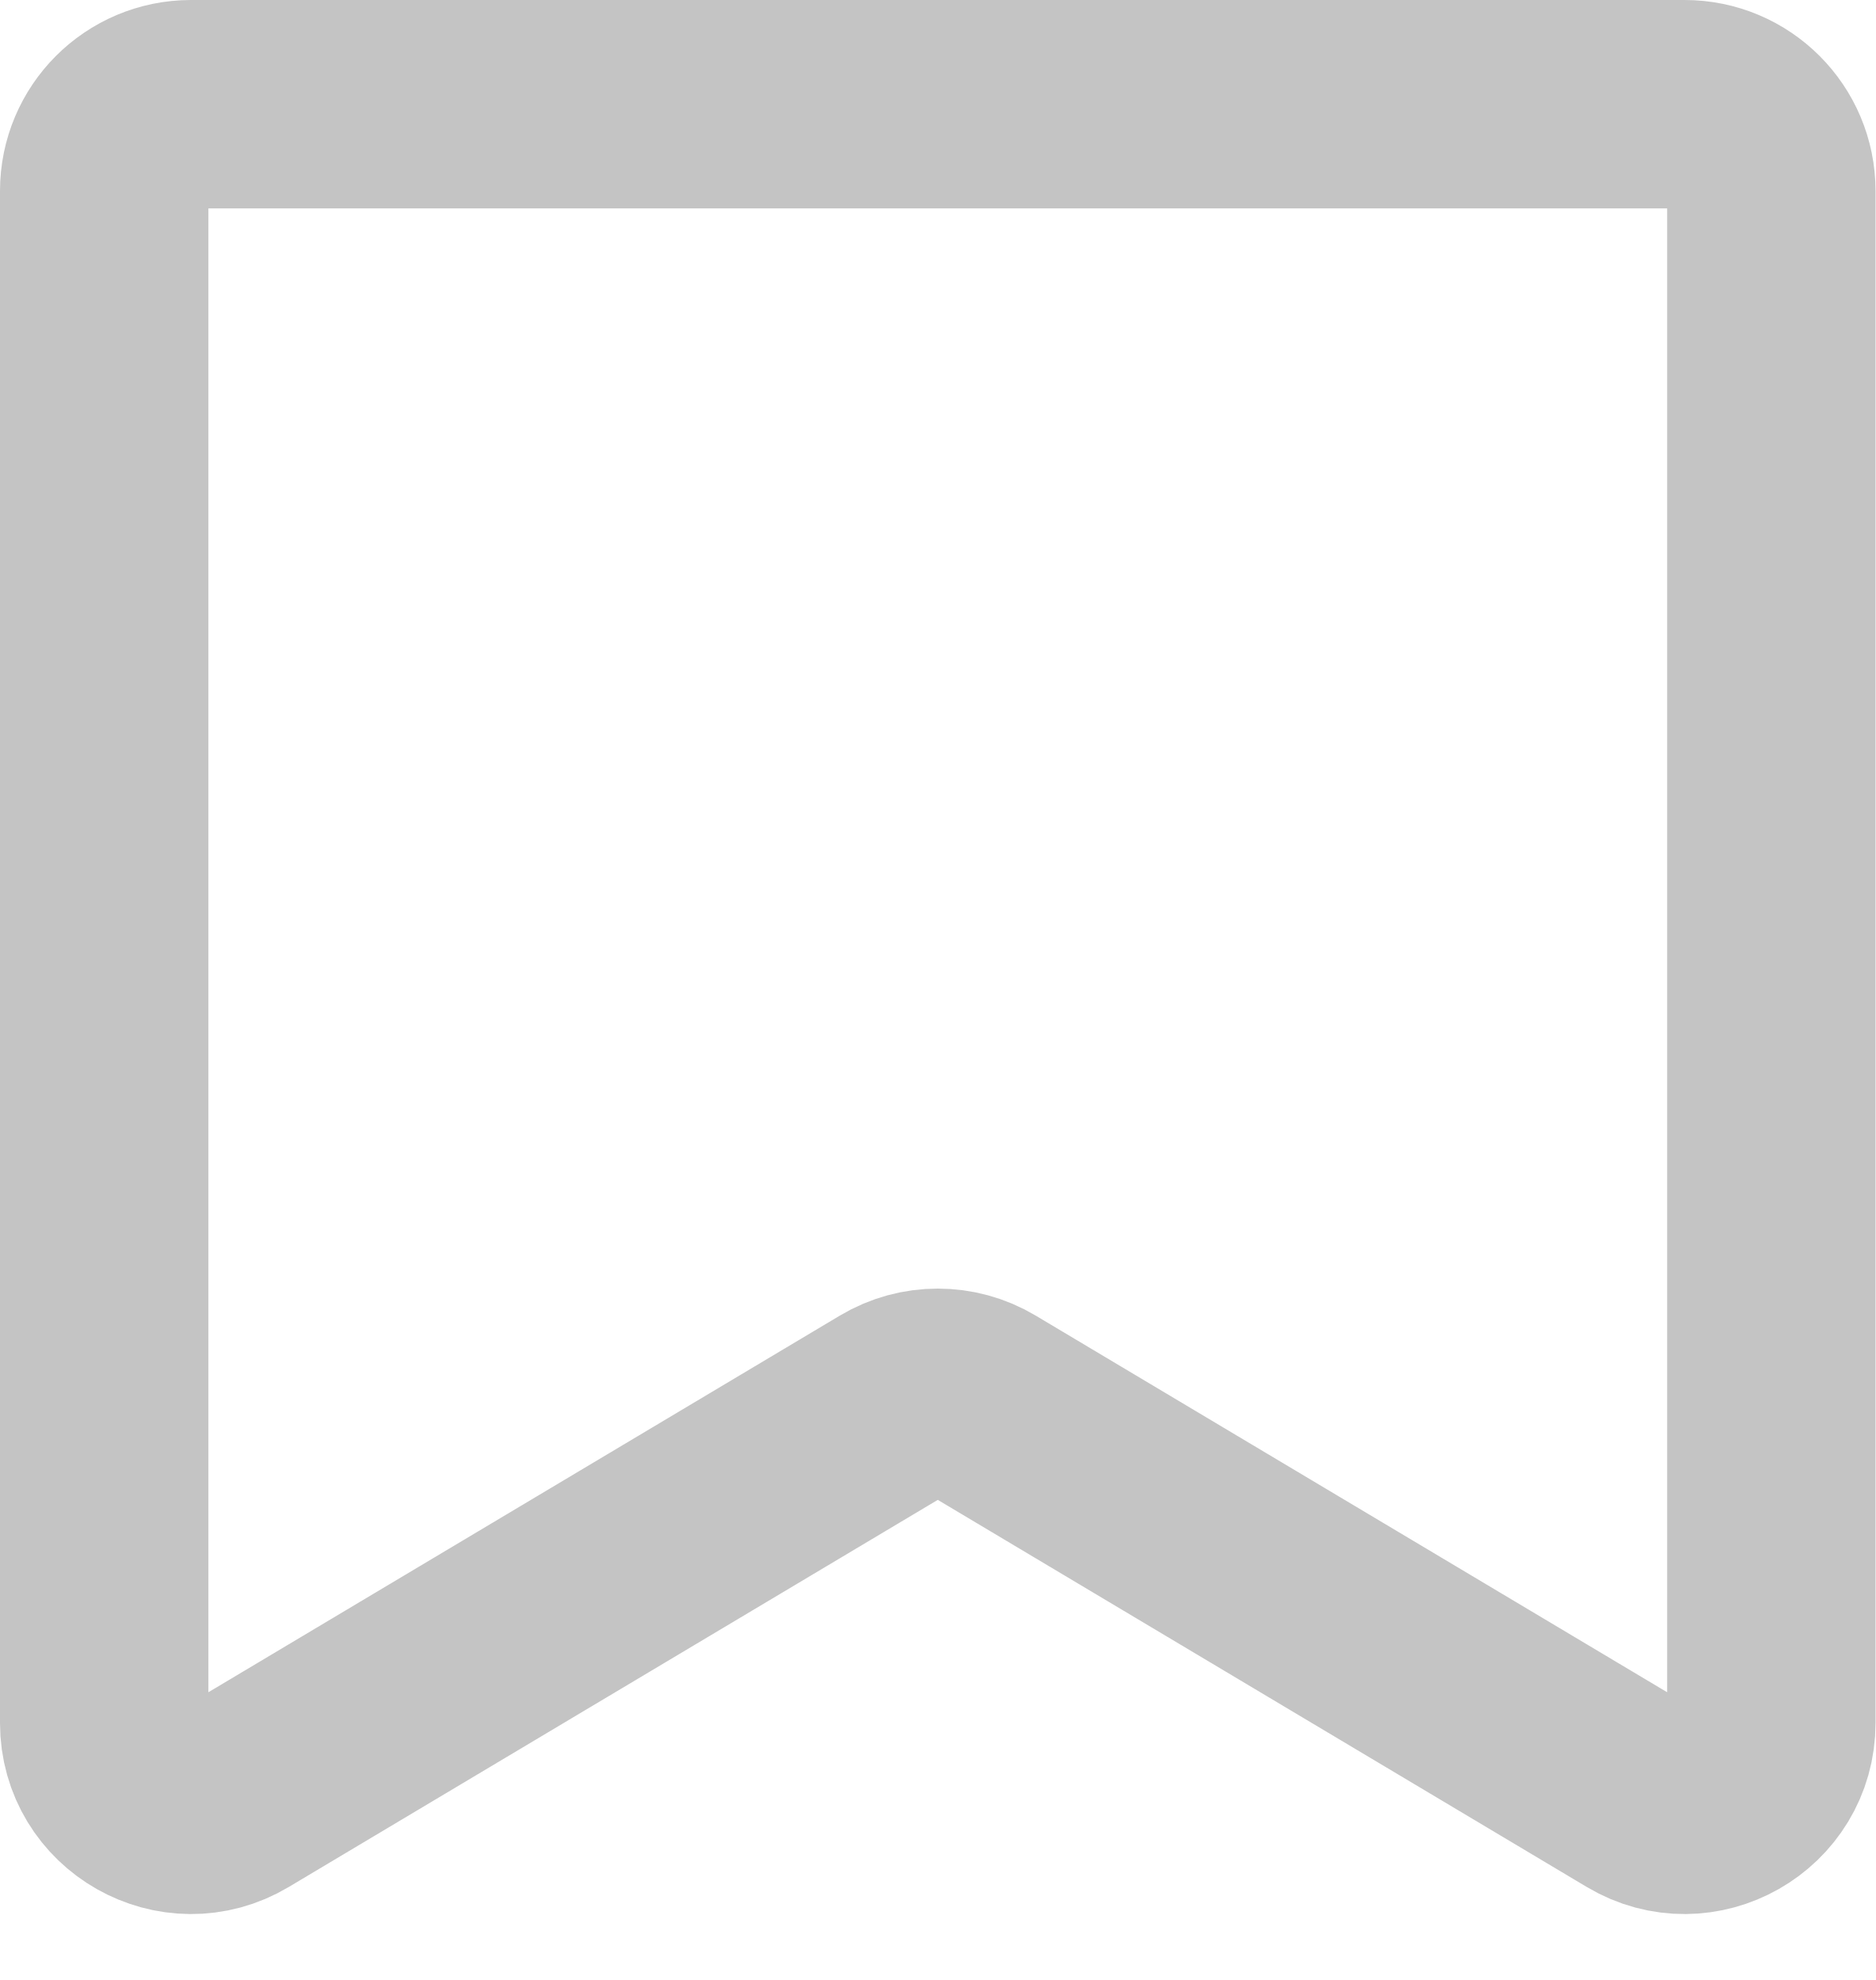
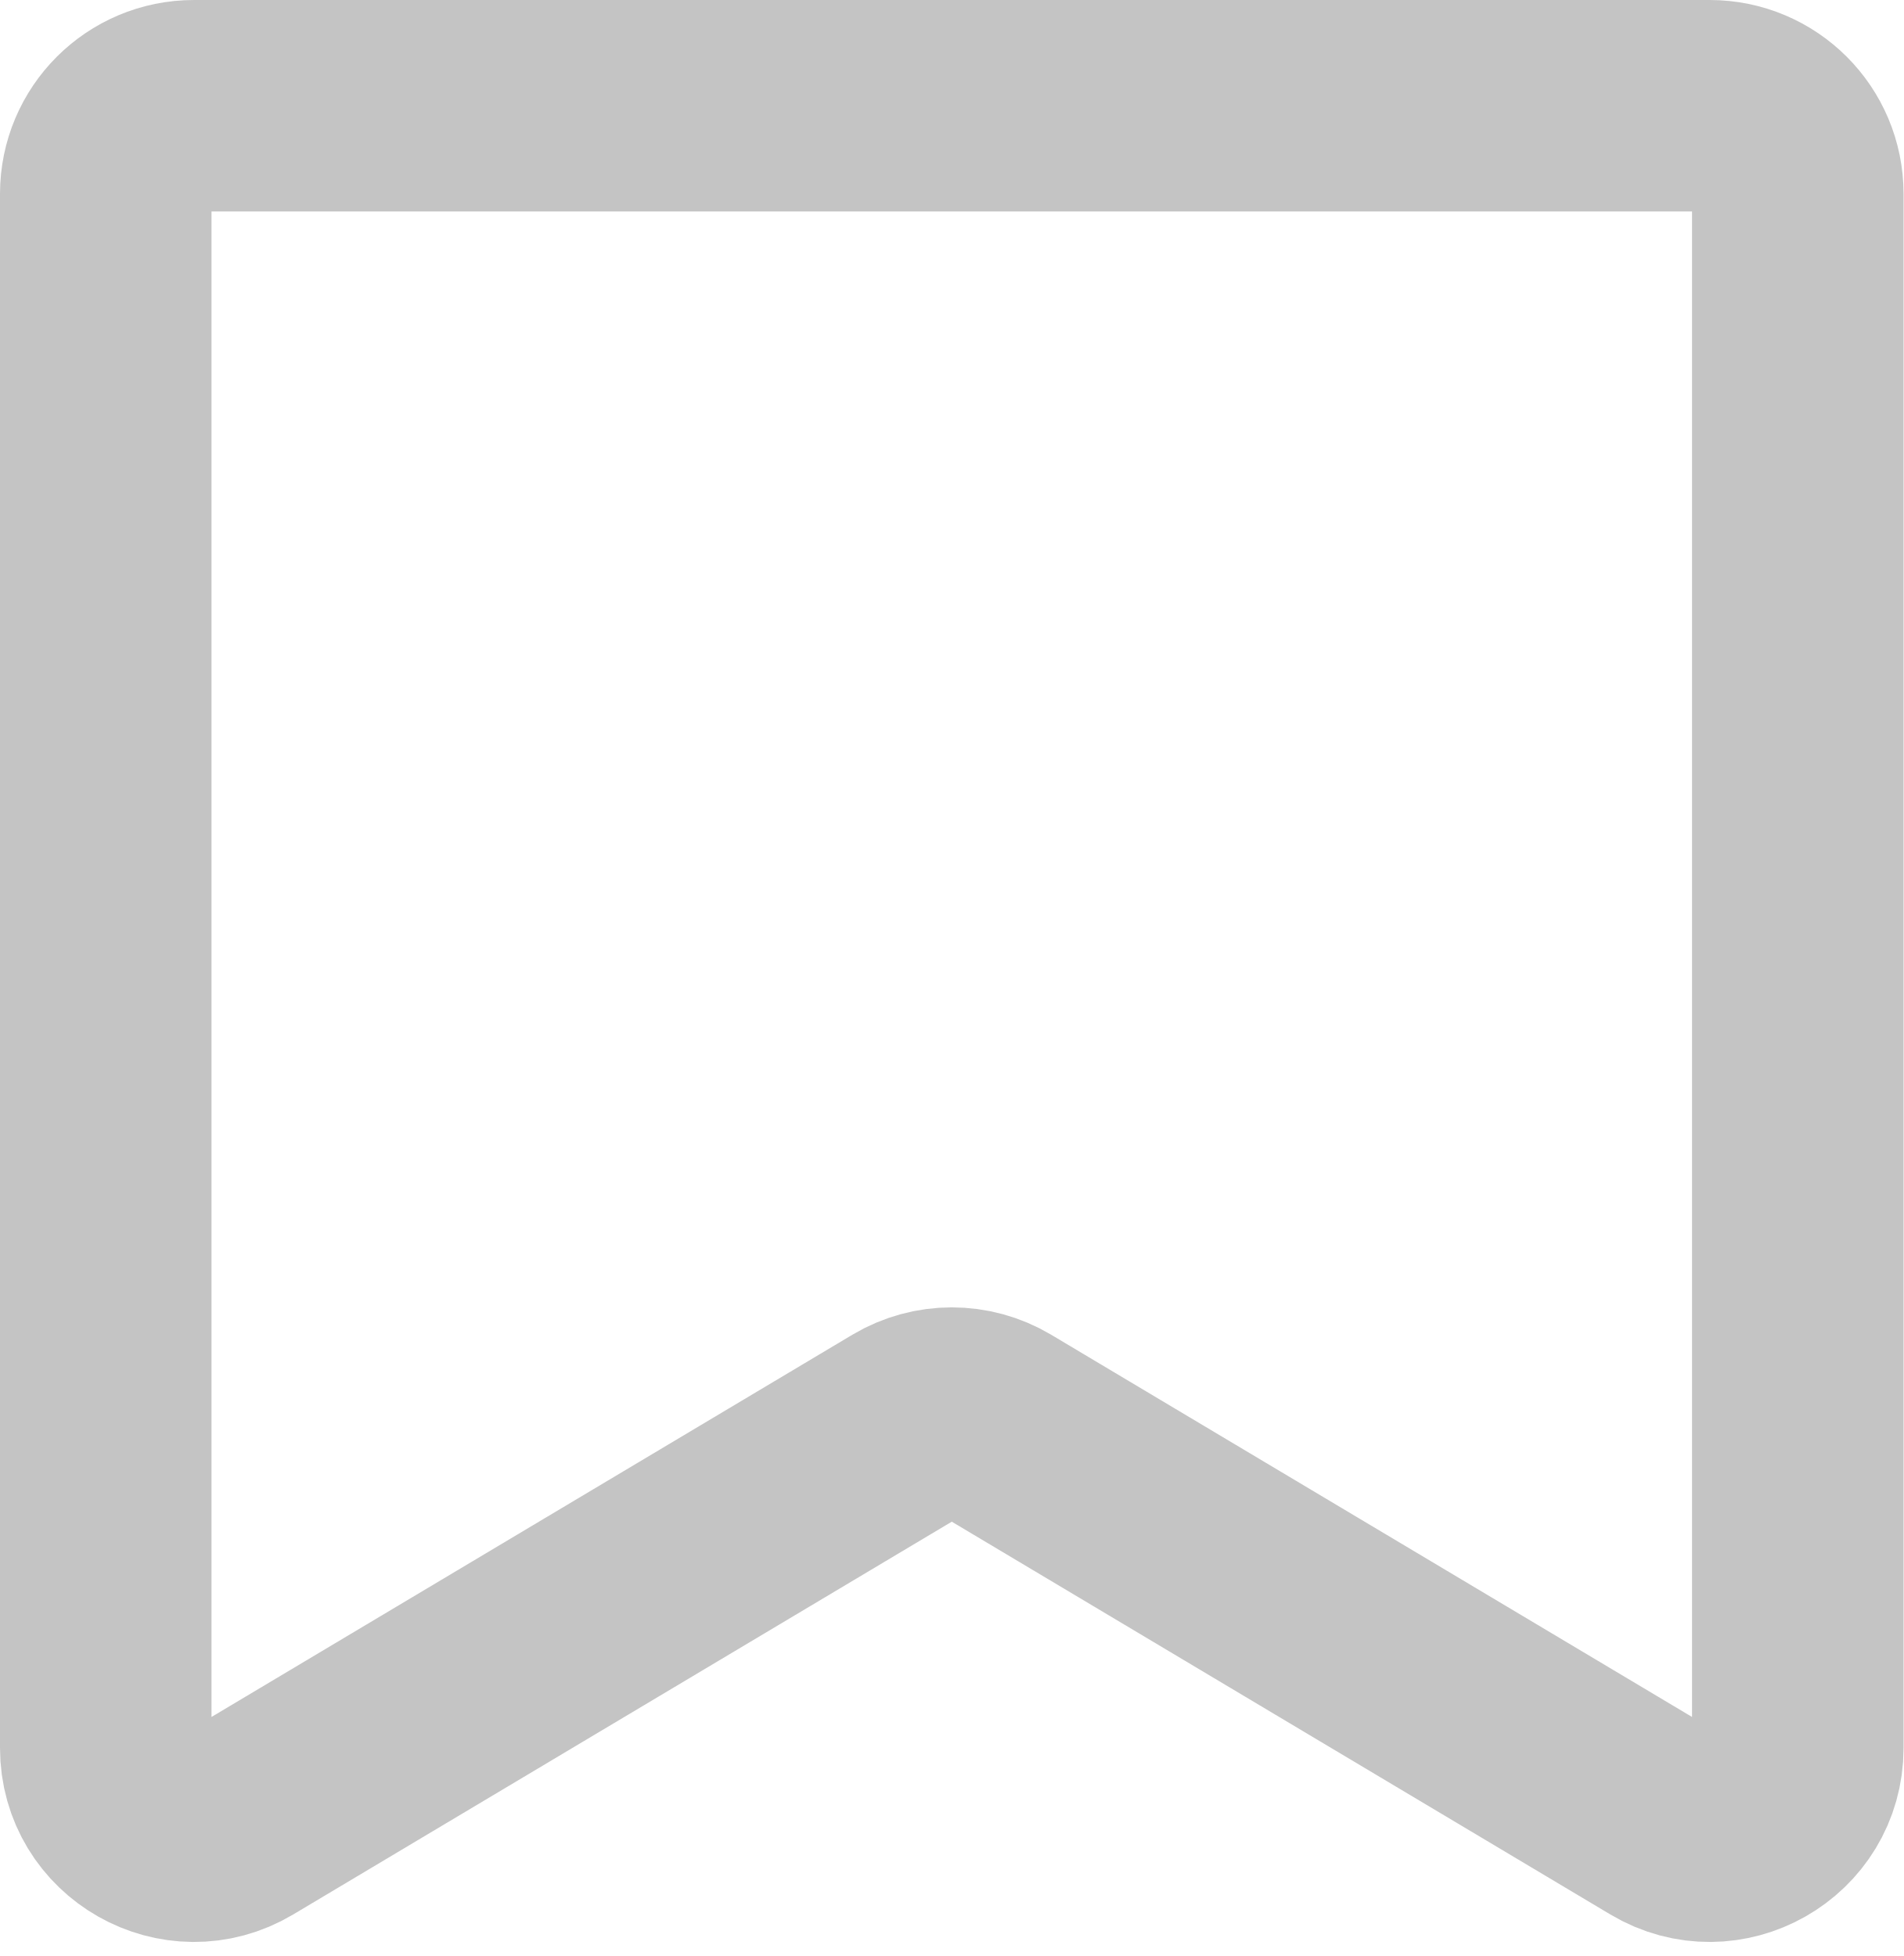
- <svg xmlns="http://www.w3.org/2000/svg" width="18" height="19" viewBox="0 0 18 19" fill="none">
-   <path d="M1 1.833V1.895V16.533C1 17.179 1.705 17.58 2.26 17.248L8.573 13.483C8.836 13.326 9.164 13.326 9.427 13.483L15.74 17.248C16.295 17.58 17 17.179 17 16.533V1.833C17 1.373 16.627 1 16.167 1H9H1.833C1.373 1 1 1.373 1 1.833Z" stroke="#C4C4C4" stroke-width="2" />
+ <svg xmlns="http://www.w3.org/2000/svg" width="36" height="37" viewBox="0 0 36 37" fill="none">
+   <path d="M2 3.667V3.789V33.065C2 34.359 3.41 35.159 4.52 34.497L17.146 26.965C17.672 26.652 18.328 26.652 18.854 26.965L31.48 34.497C32.59 35.159 34 34.359 34 33.065V3.667C34 2.746 33.254 2 32.333 2H18H3.667C2.746 2 2 2.746 2 3.667Z" stroke="#C4C4C4" stroke-width="4" />
</svg>
